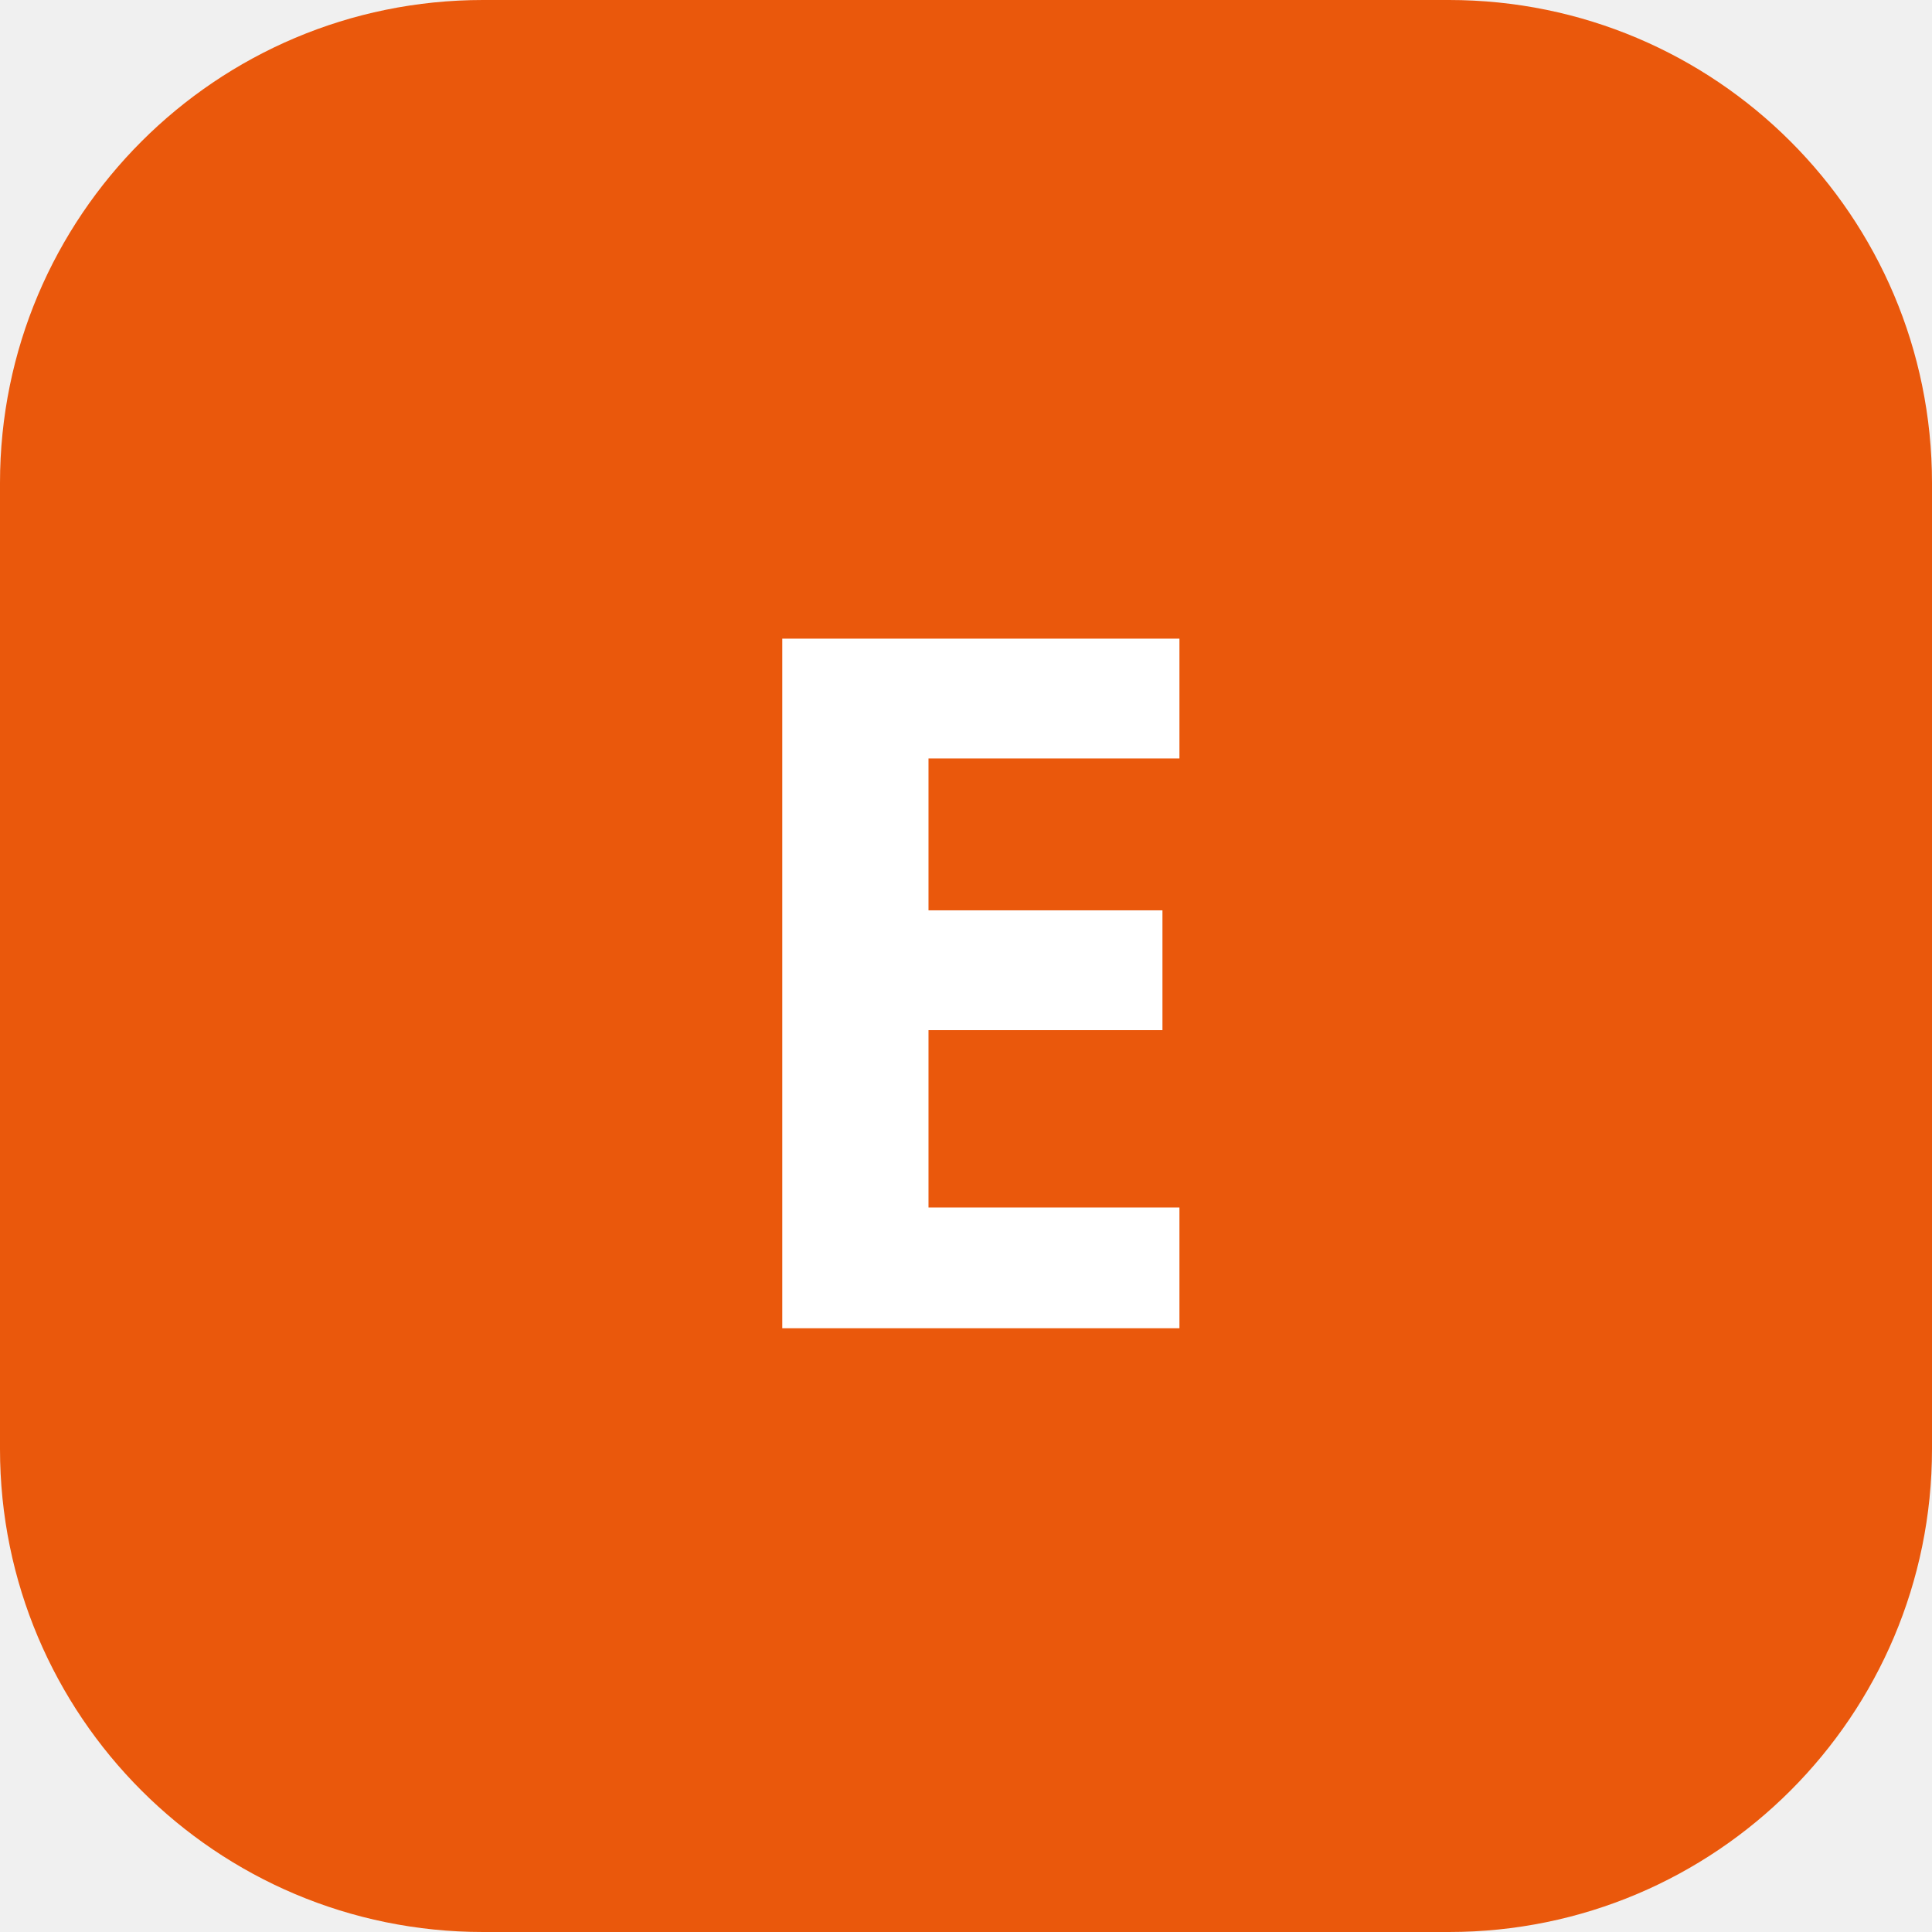
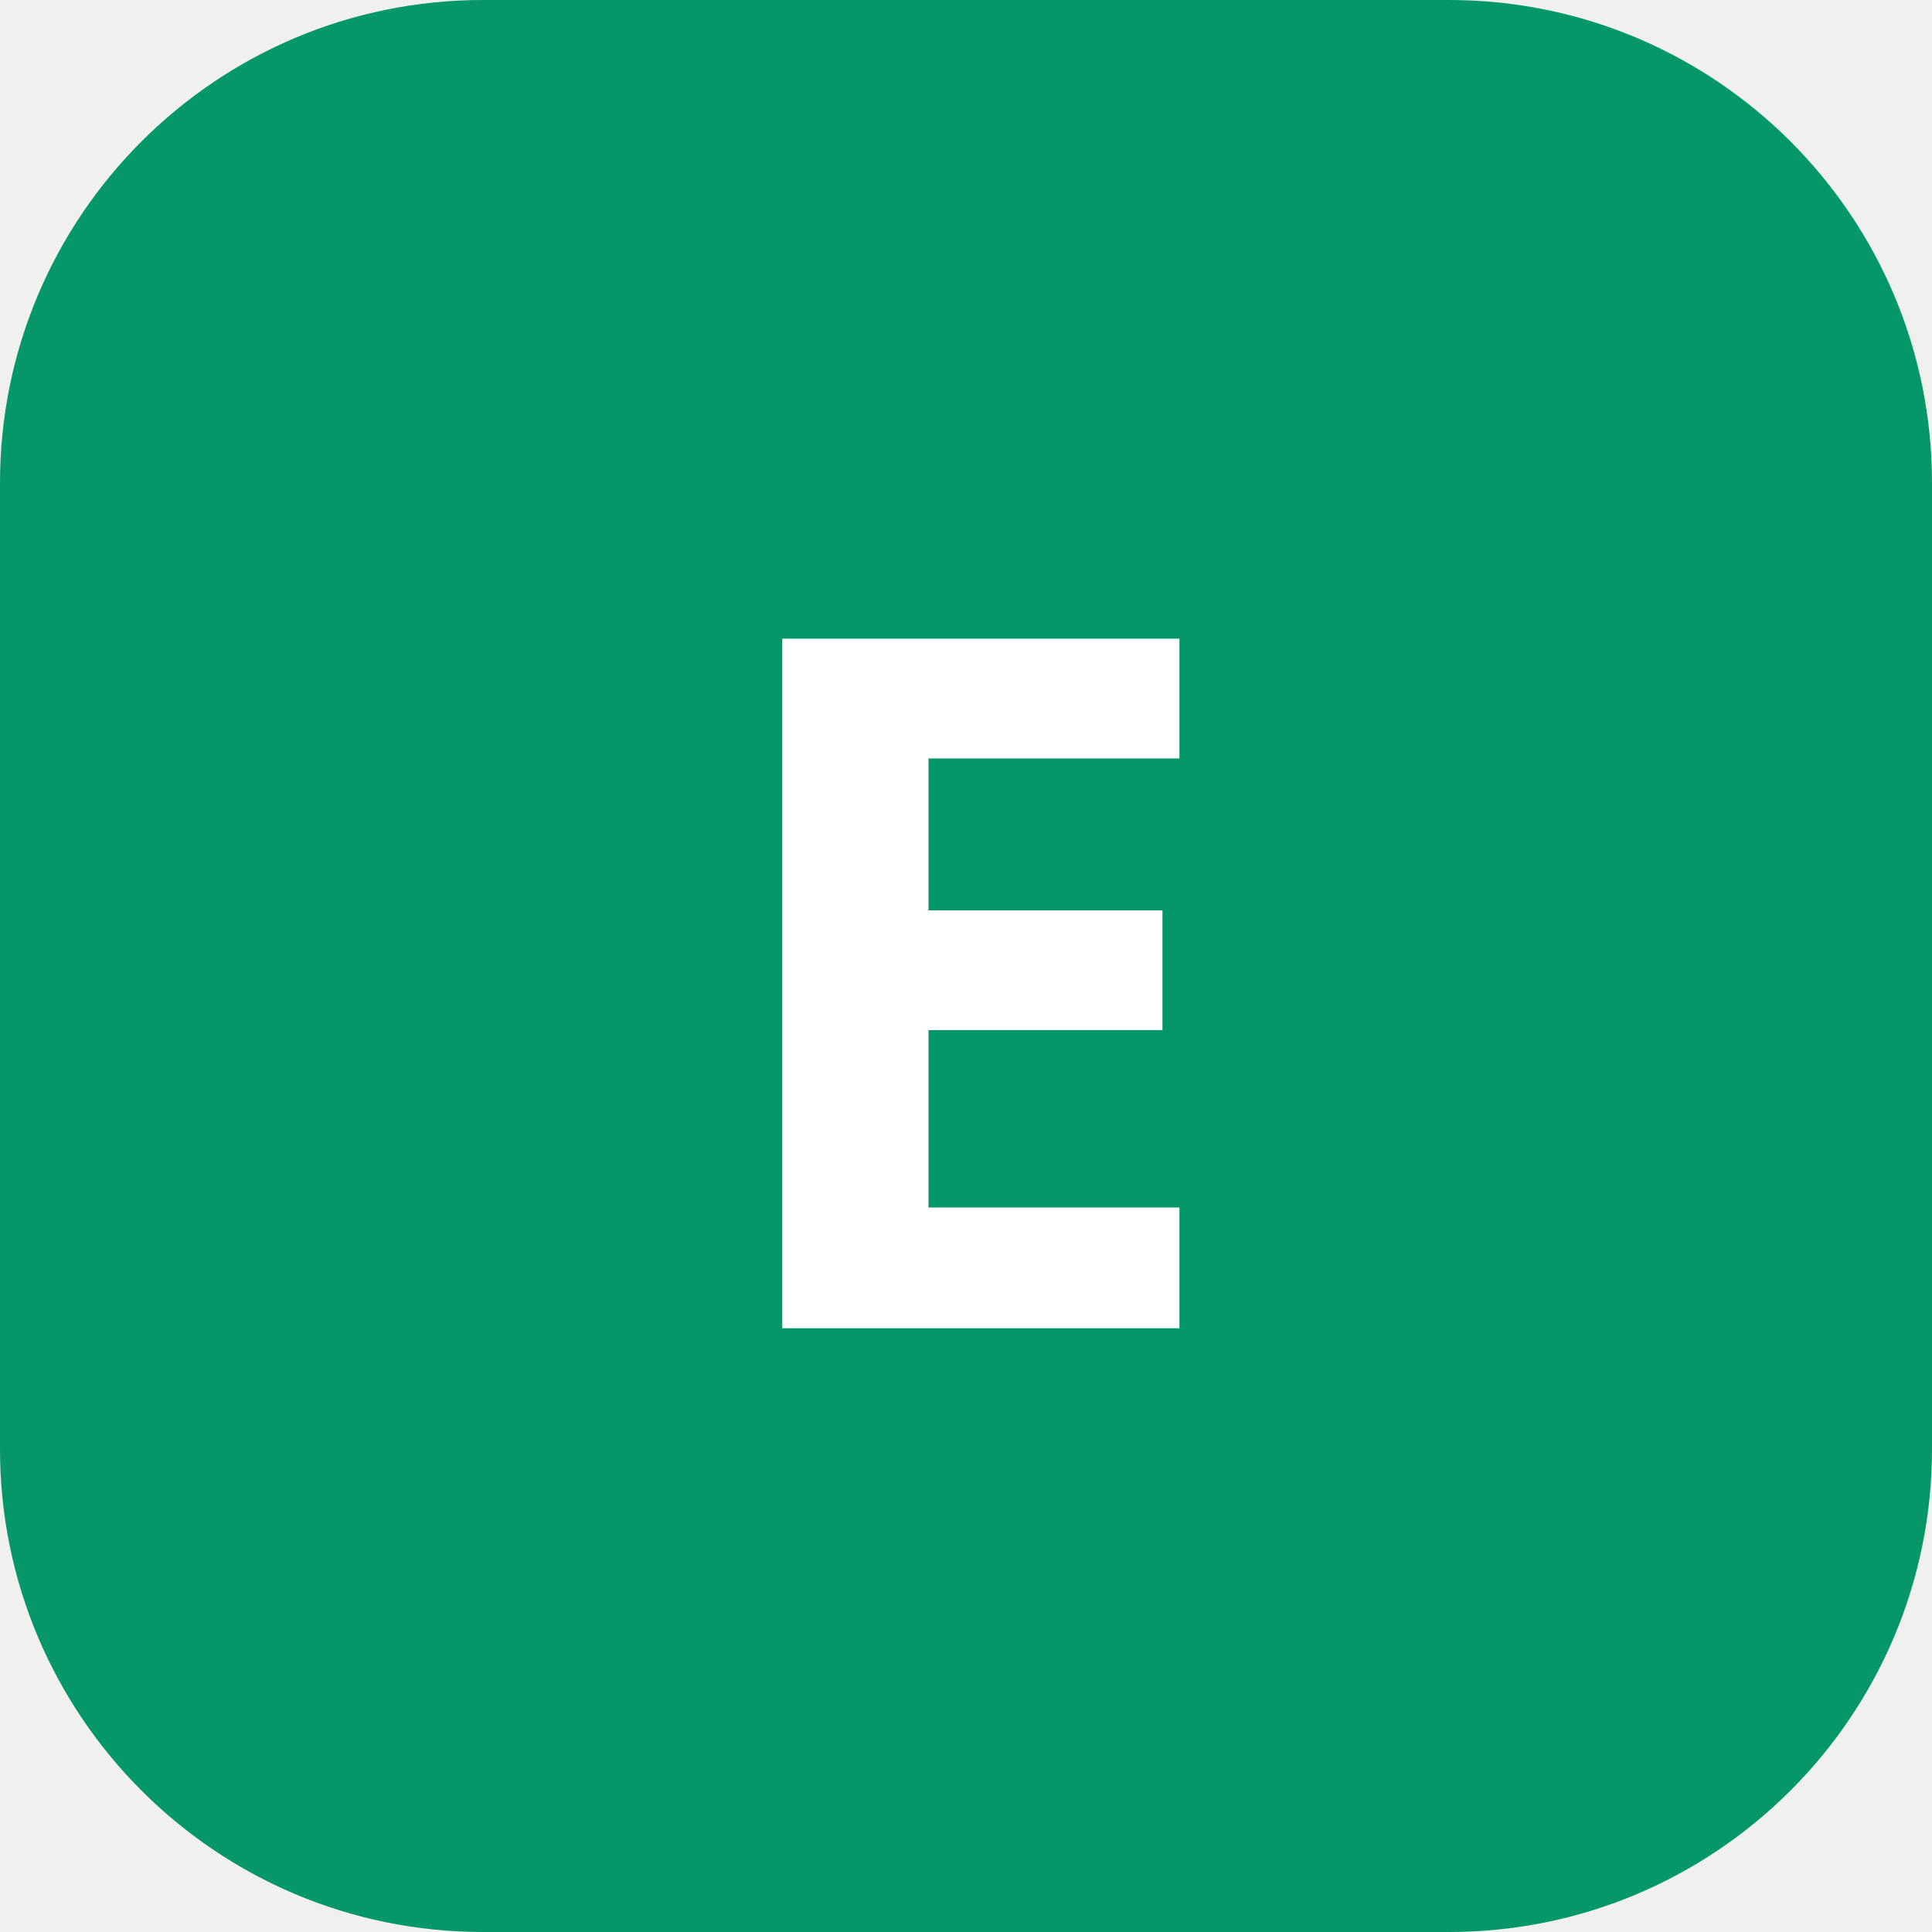
<svg xmlns="http://www.w3.org/2000/svg" viewBox="0 0 32 32">
-   <rect width="32" height="32" rx="8" fill="#ea580c" />
+   <rect width="32" height="32" rx="8" fill="#059669" />
  <text x="16" y="22" text-anchor="middle" font-family="system-ui,sans-serif" font-size="16" font-weight="700" fill="#fff">E</text>
</svg>
